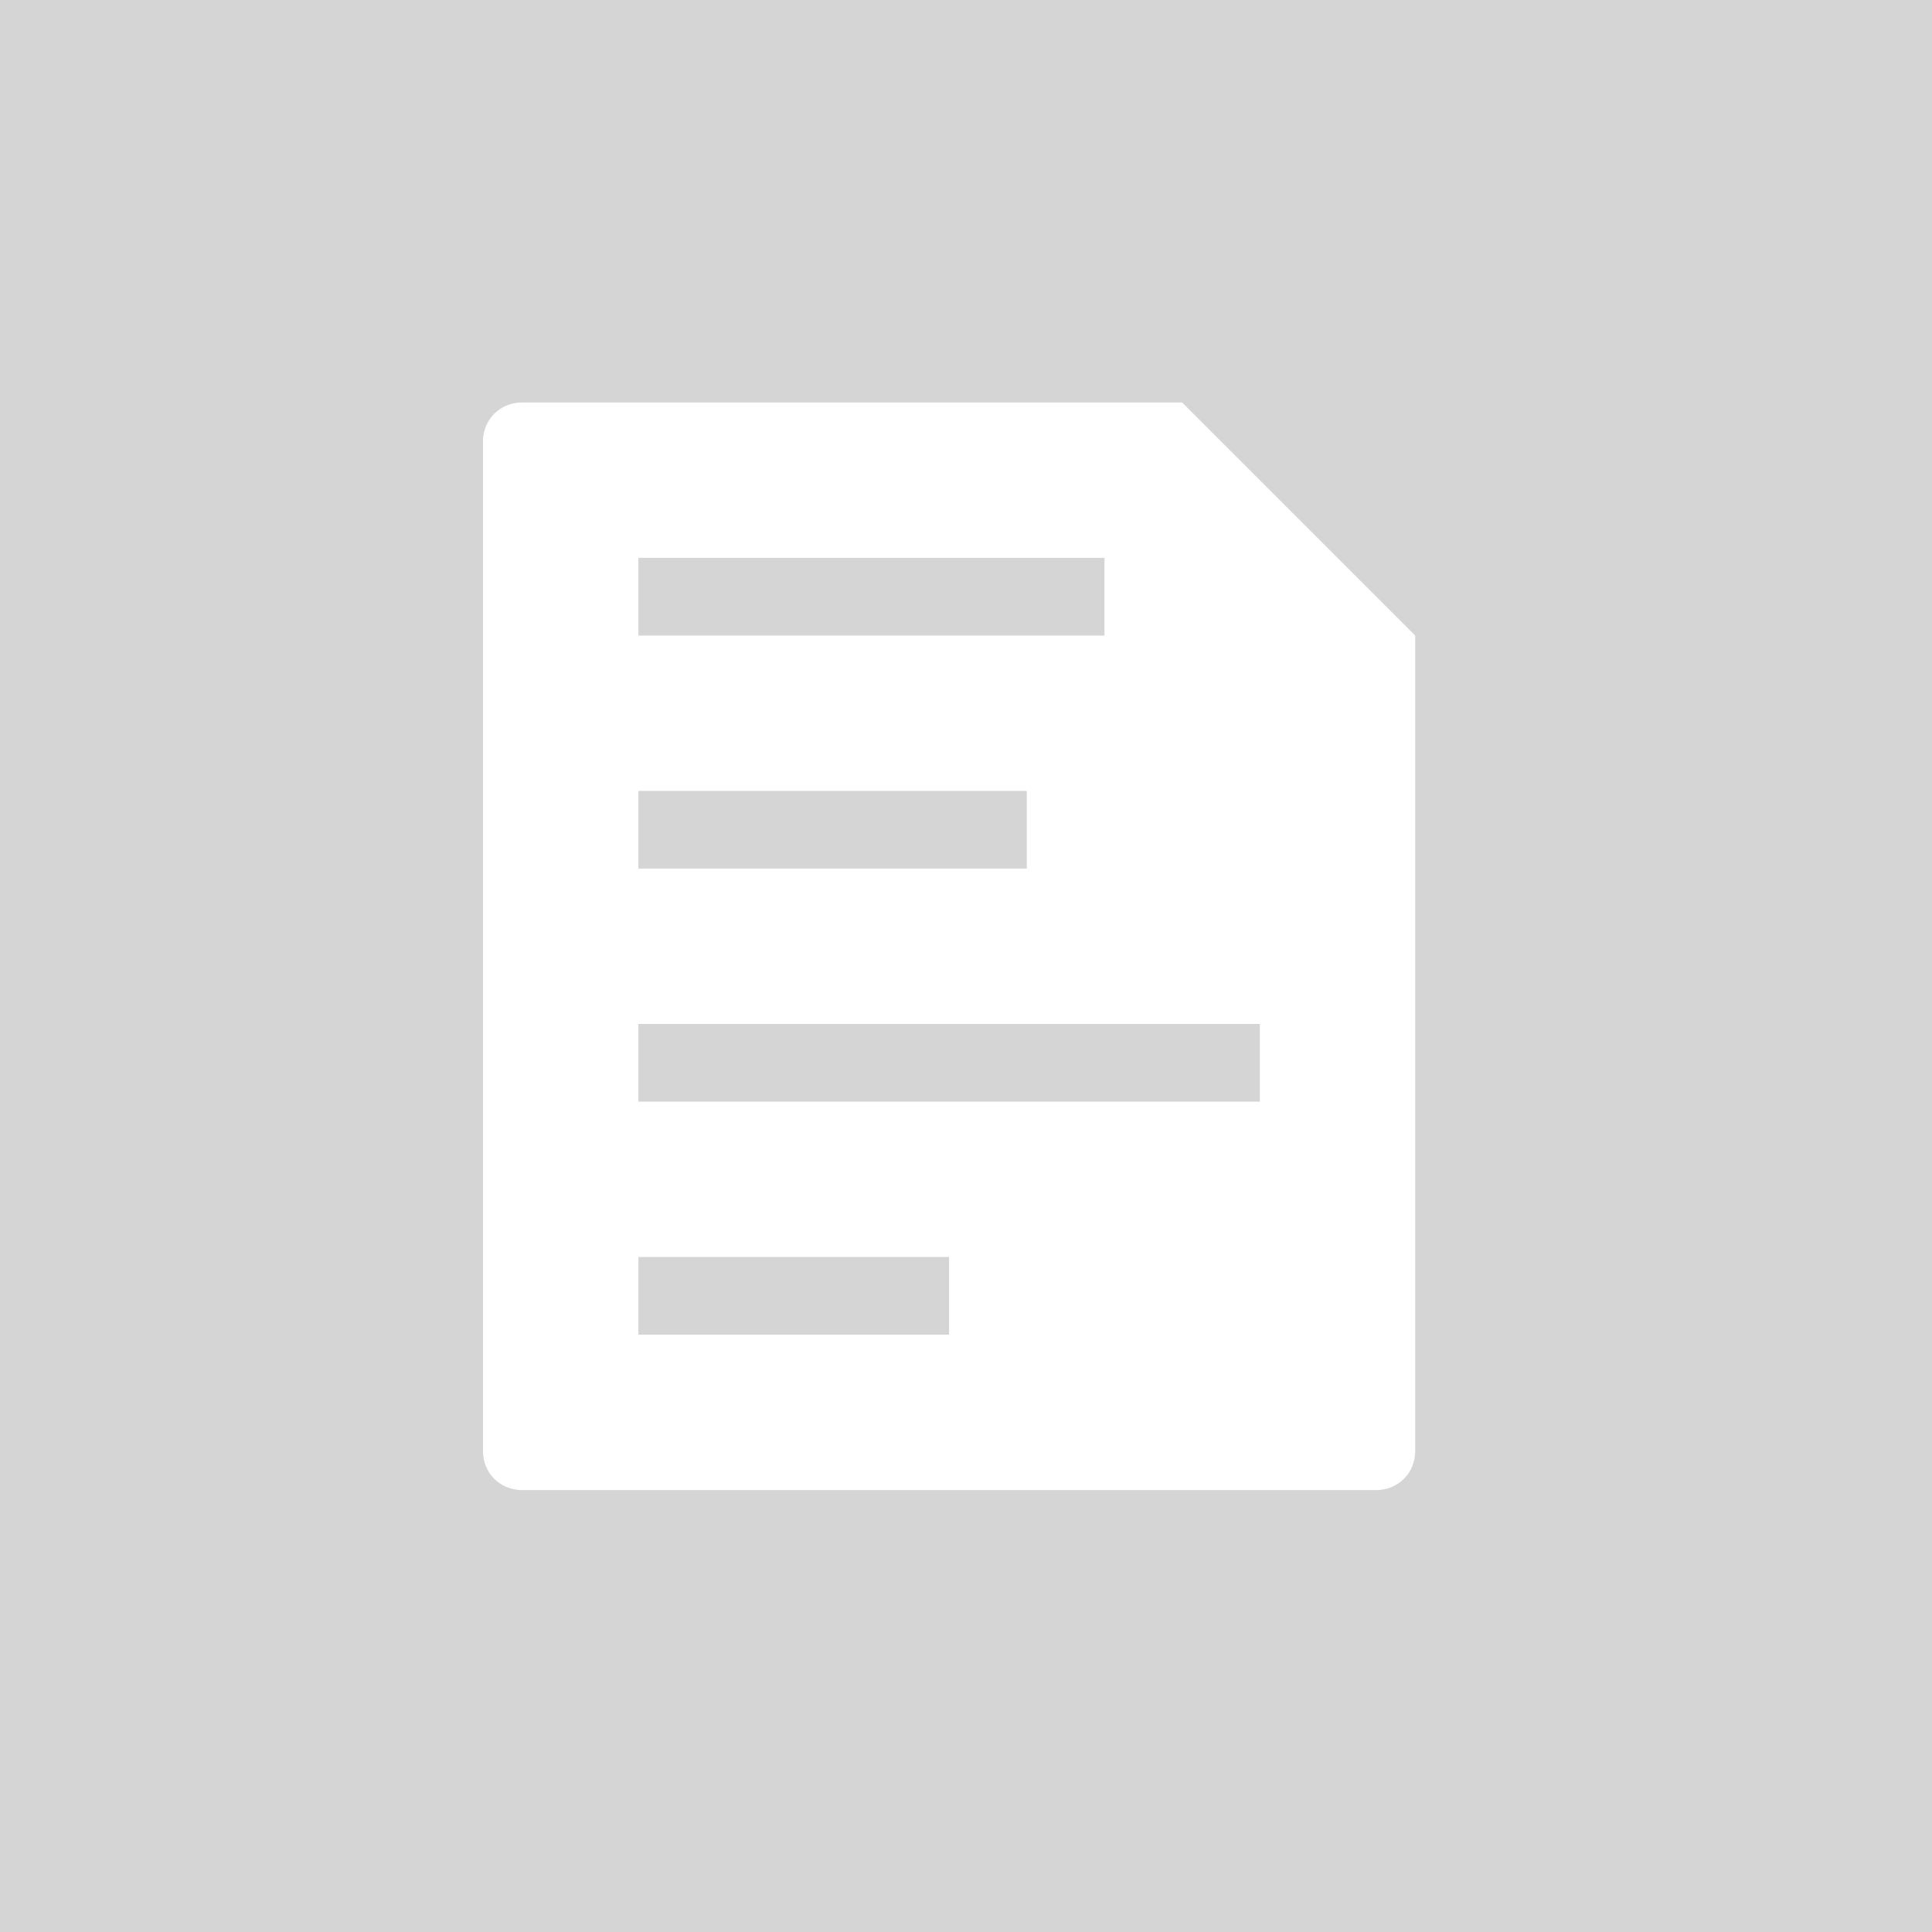
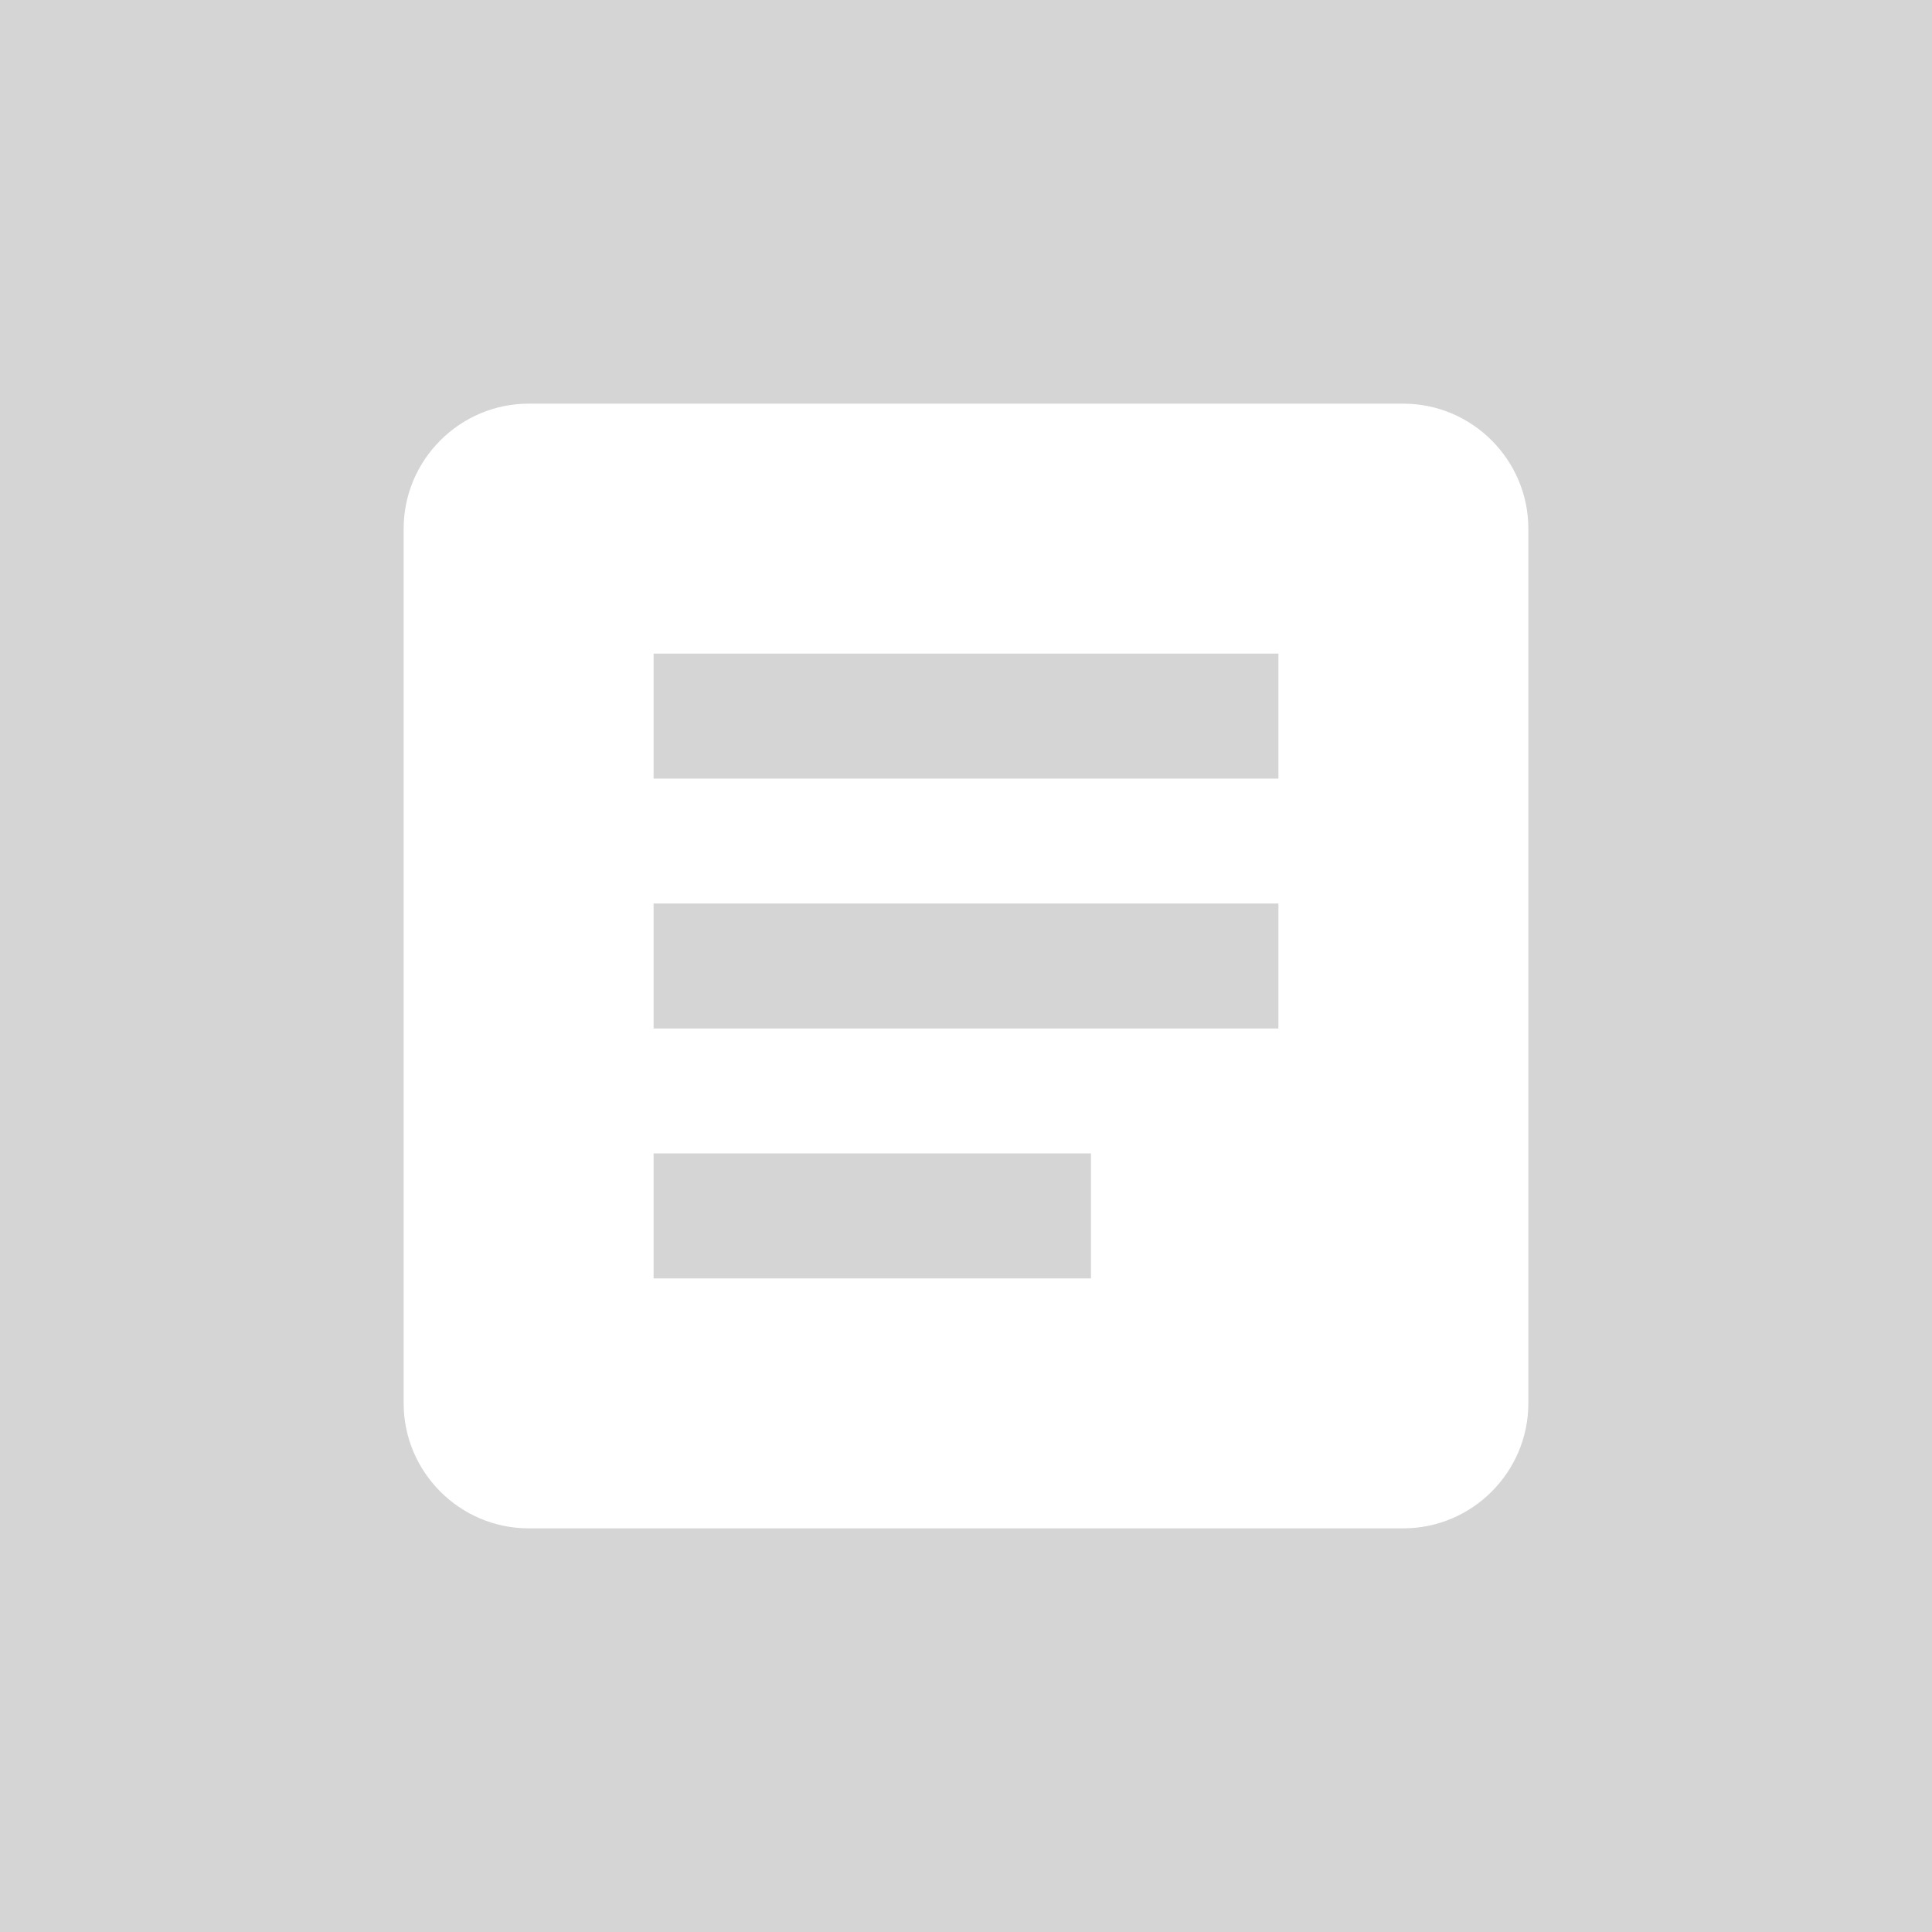
- <svg xmlns="http://www.w3.org/2000/svg" width="24px" height="24px" viewBox="0 0 24 24" version="1.1">
-   <defs />
-   <g id="icon" stroke="none" stroke-width="1" fill="none" fill-rule="evenodd">
-     <g id="vector" fill-rule="nonzero">
-       <polygon id="path" stroke-opacity="0" stroke="#000000" fill="#D5D5D5" points="0 0 24 0 24 24 0 24" />
-       <path d="M6.483,5 C6.212,5 6,5.212 6,5.483 L6,18.028 C6,18.298 6.212,18.51 6.483,18.51 L17.098,18.51 C17.368,18.51 17.58,18.298 17.58,18.028 L17.58,7.895 L14.685,5 L6.483,5 Z M7.93,6.93 L13.72,6.93 L13.72,7.895 L7.93,7.895 L7.93,6.93 Z M7.93,9.825 L12.755,9.825 L12.755,10.79 L7.93,10.79 L7.93,9.825 Z M7.93,12.72 L15.65,12.72 L15.65,13.685 L7.93,13.685 L7.93,12.72 Z M7.93,15.615 L11.79,15.615 L11.79,16.58 L7.93,16.58 L7.93,15.615 Z" id="Shape" fill="#FFFFFF" />
+ <svg xmlns="http://www.w3.org/2000/svg" width="100%" height="100%" viewBox="0 0 24 24" version="1.1" xml:space="preserve" style="fill-rule:evenodd;clip-rule:evenodd;">
+   <g id="icon">
+     <g id="vector">
+       <path id="path" d="M0,0L24,0L24,24L0,24L0,0Z" style="fill:rgb(213,213,213);fill-rule:nonzero;stroke:black;stroke-opacity:0;stroke-width:1px;" />
+       <g transform="matrix(0.776179,0,0,0.776179,2.68585,2.68585)">
+         <path d="M19,3L5,3C3.9,3 3,3.9 3,5L3,19C3,20.1 3.9,21 5,21L19,21C20.1,21 21,20.1 21,19L21,5C21,3.9 20.1,3 19,3ZM14,17L7,17L7,15L14,15L14,17ZM17,13L7,13L7,11L17,11L17,13ZM17,9L7,9L7,7L17,7L17,9Z" style="fill:white;fill-rule:nonzero;" />
+       </g>
    </g>
  </g>
</svg>
